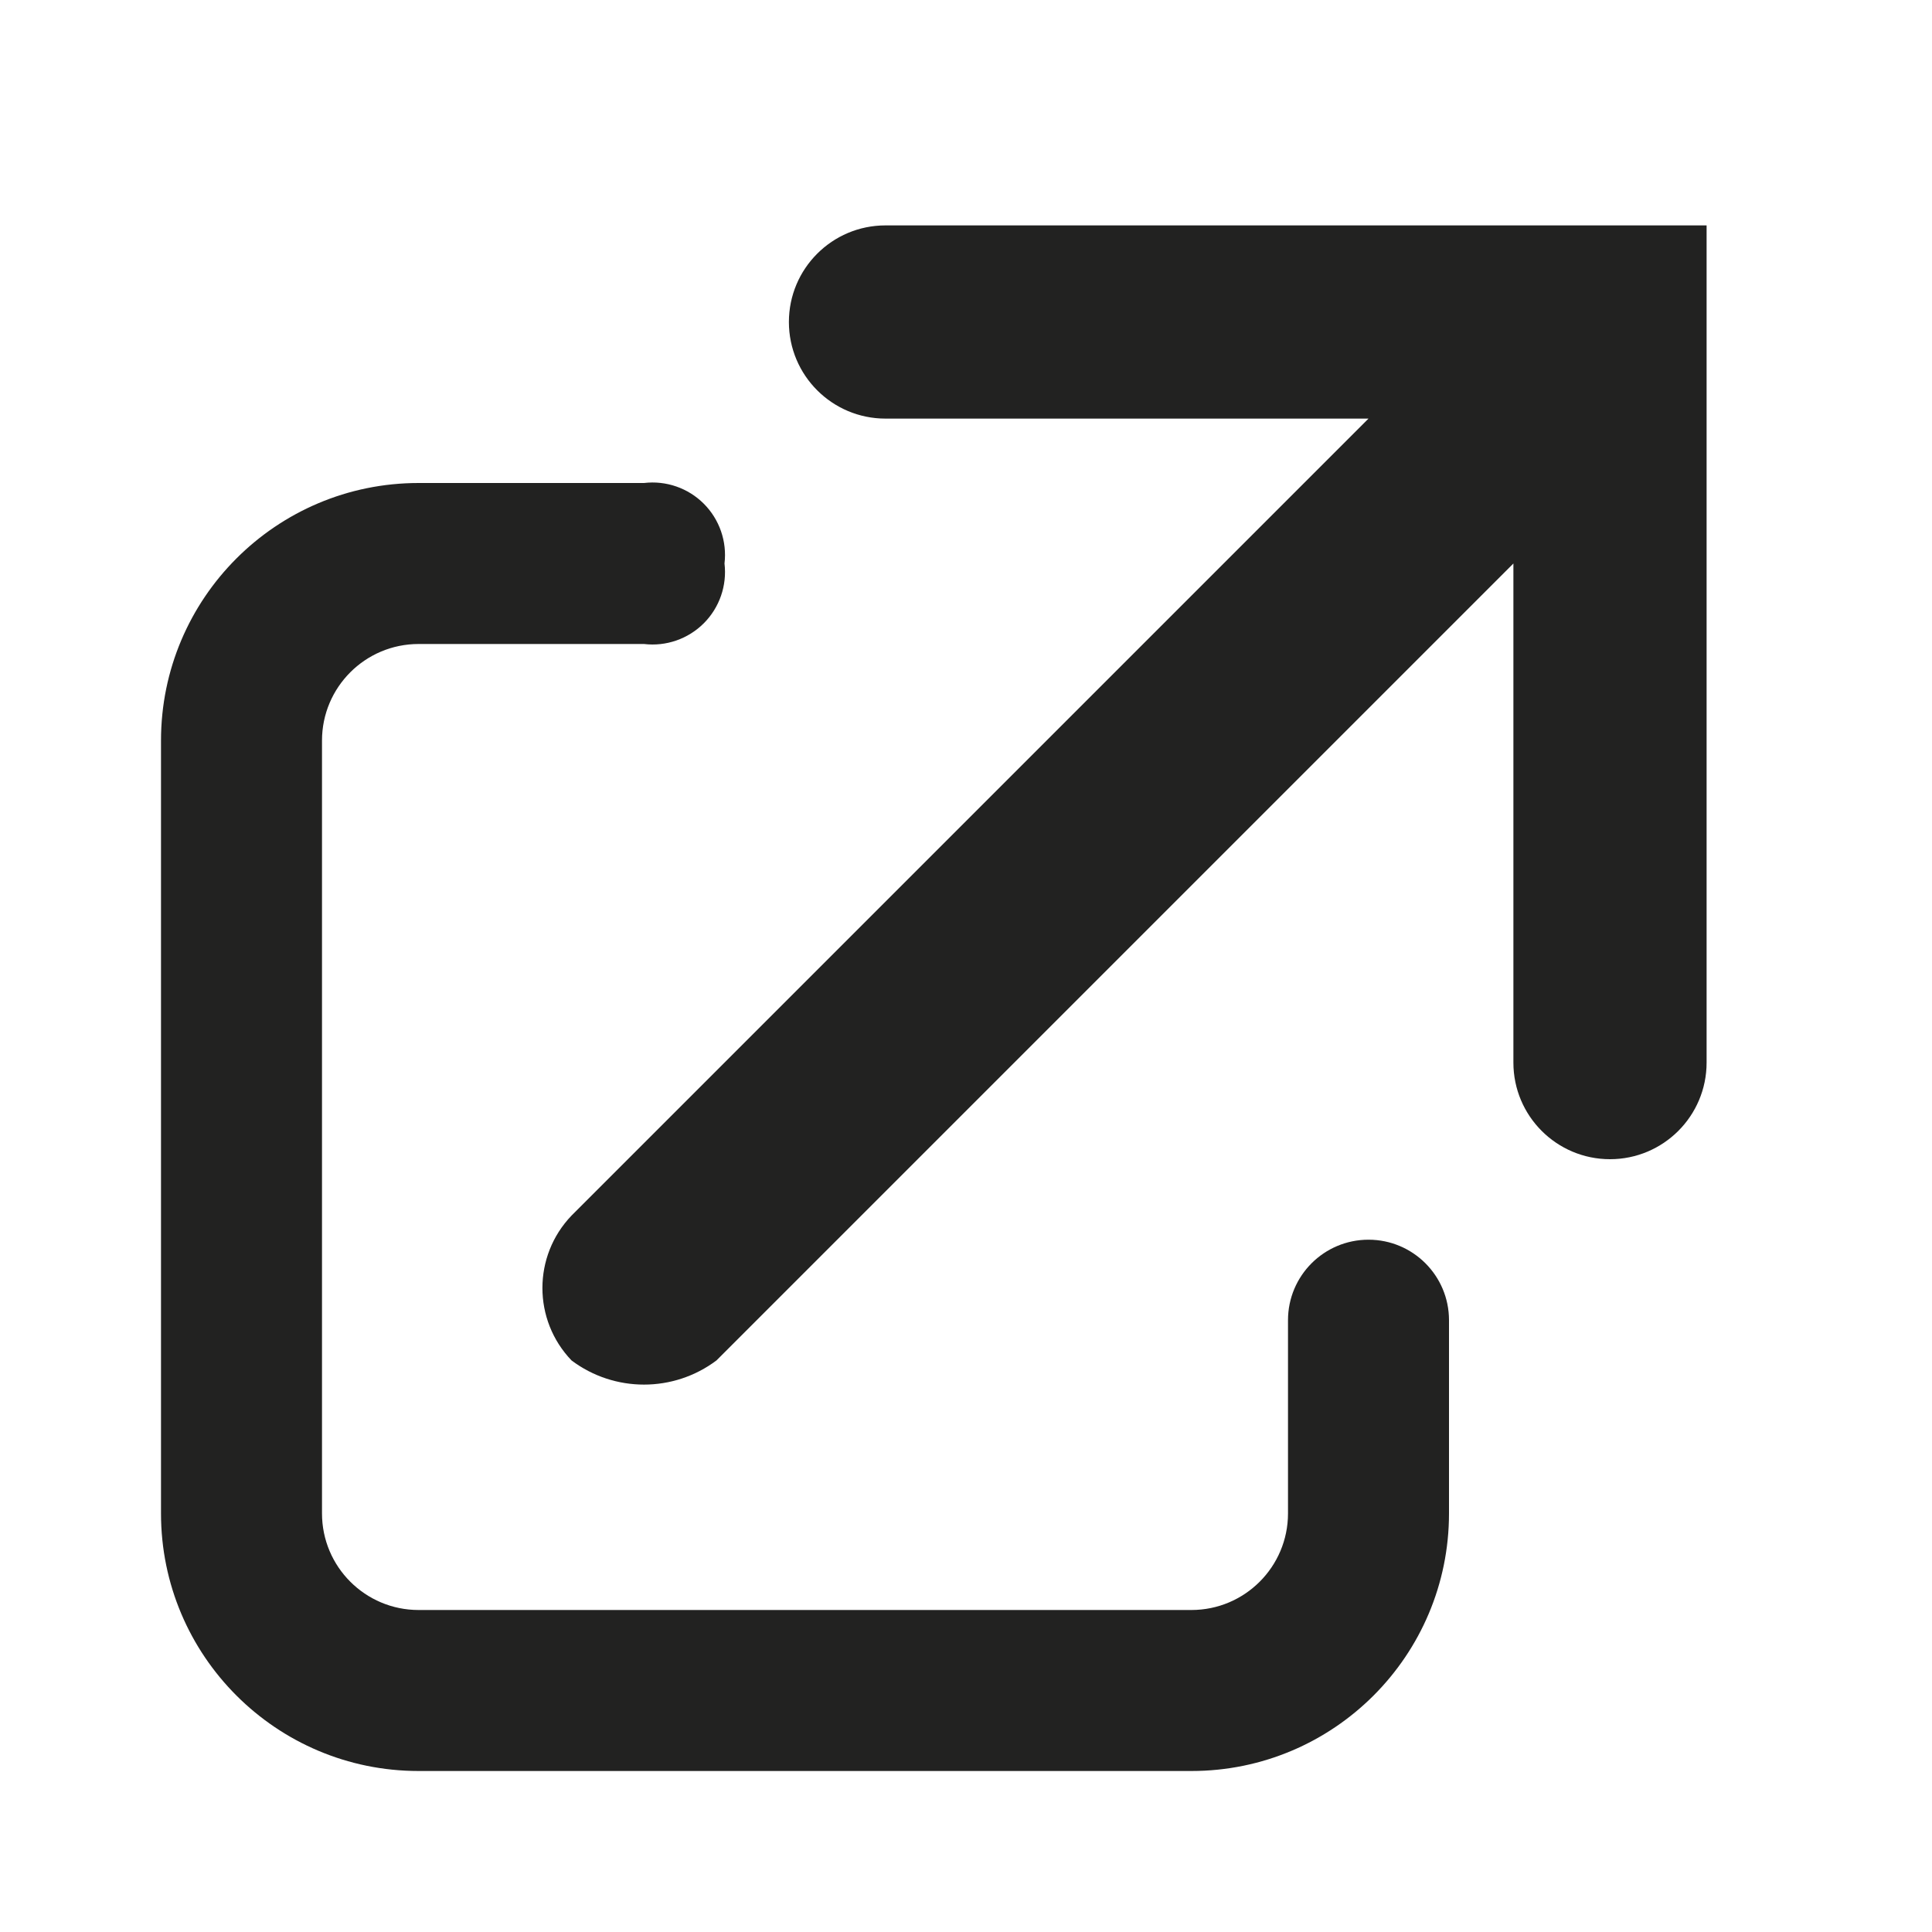
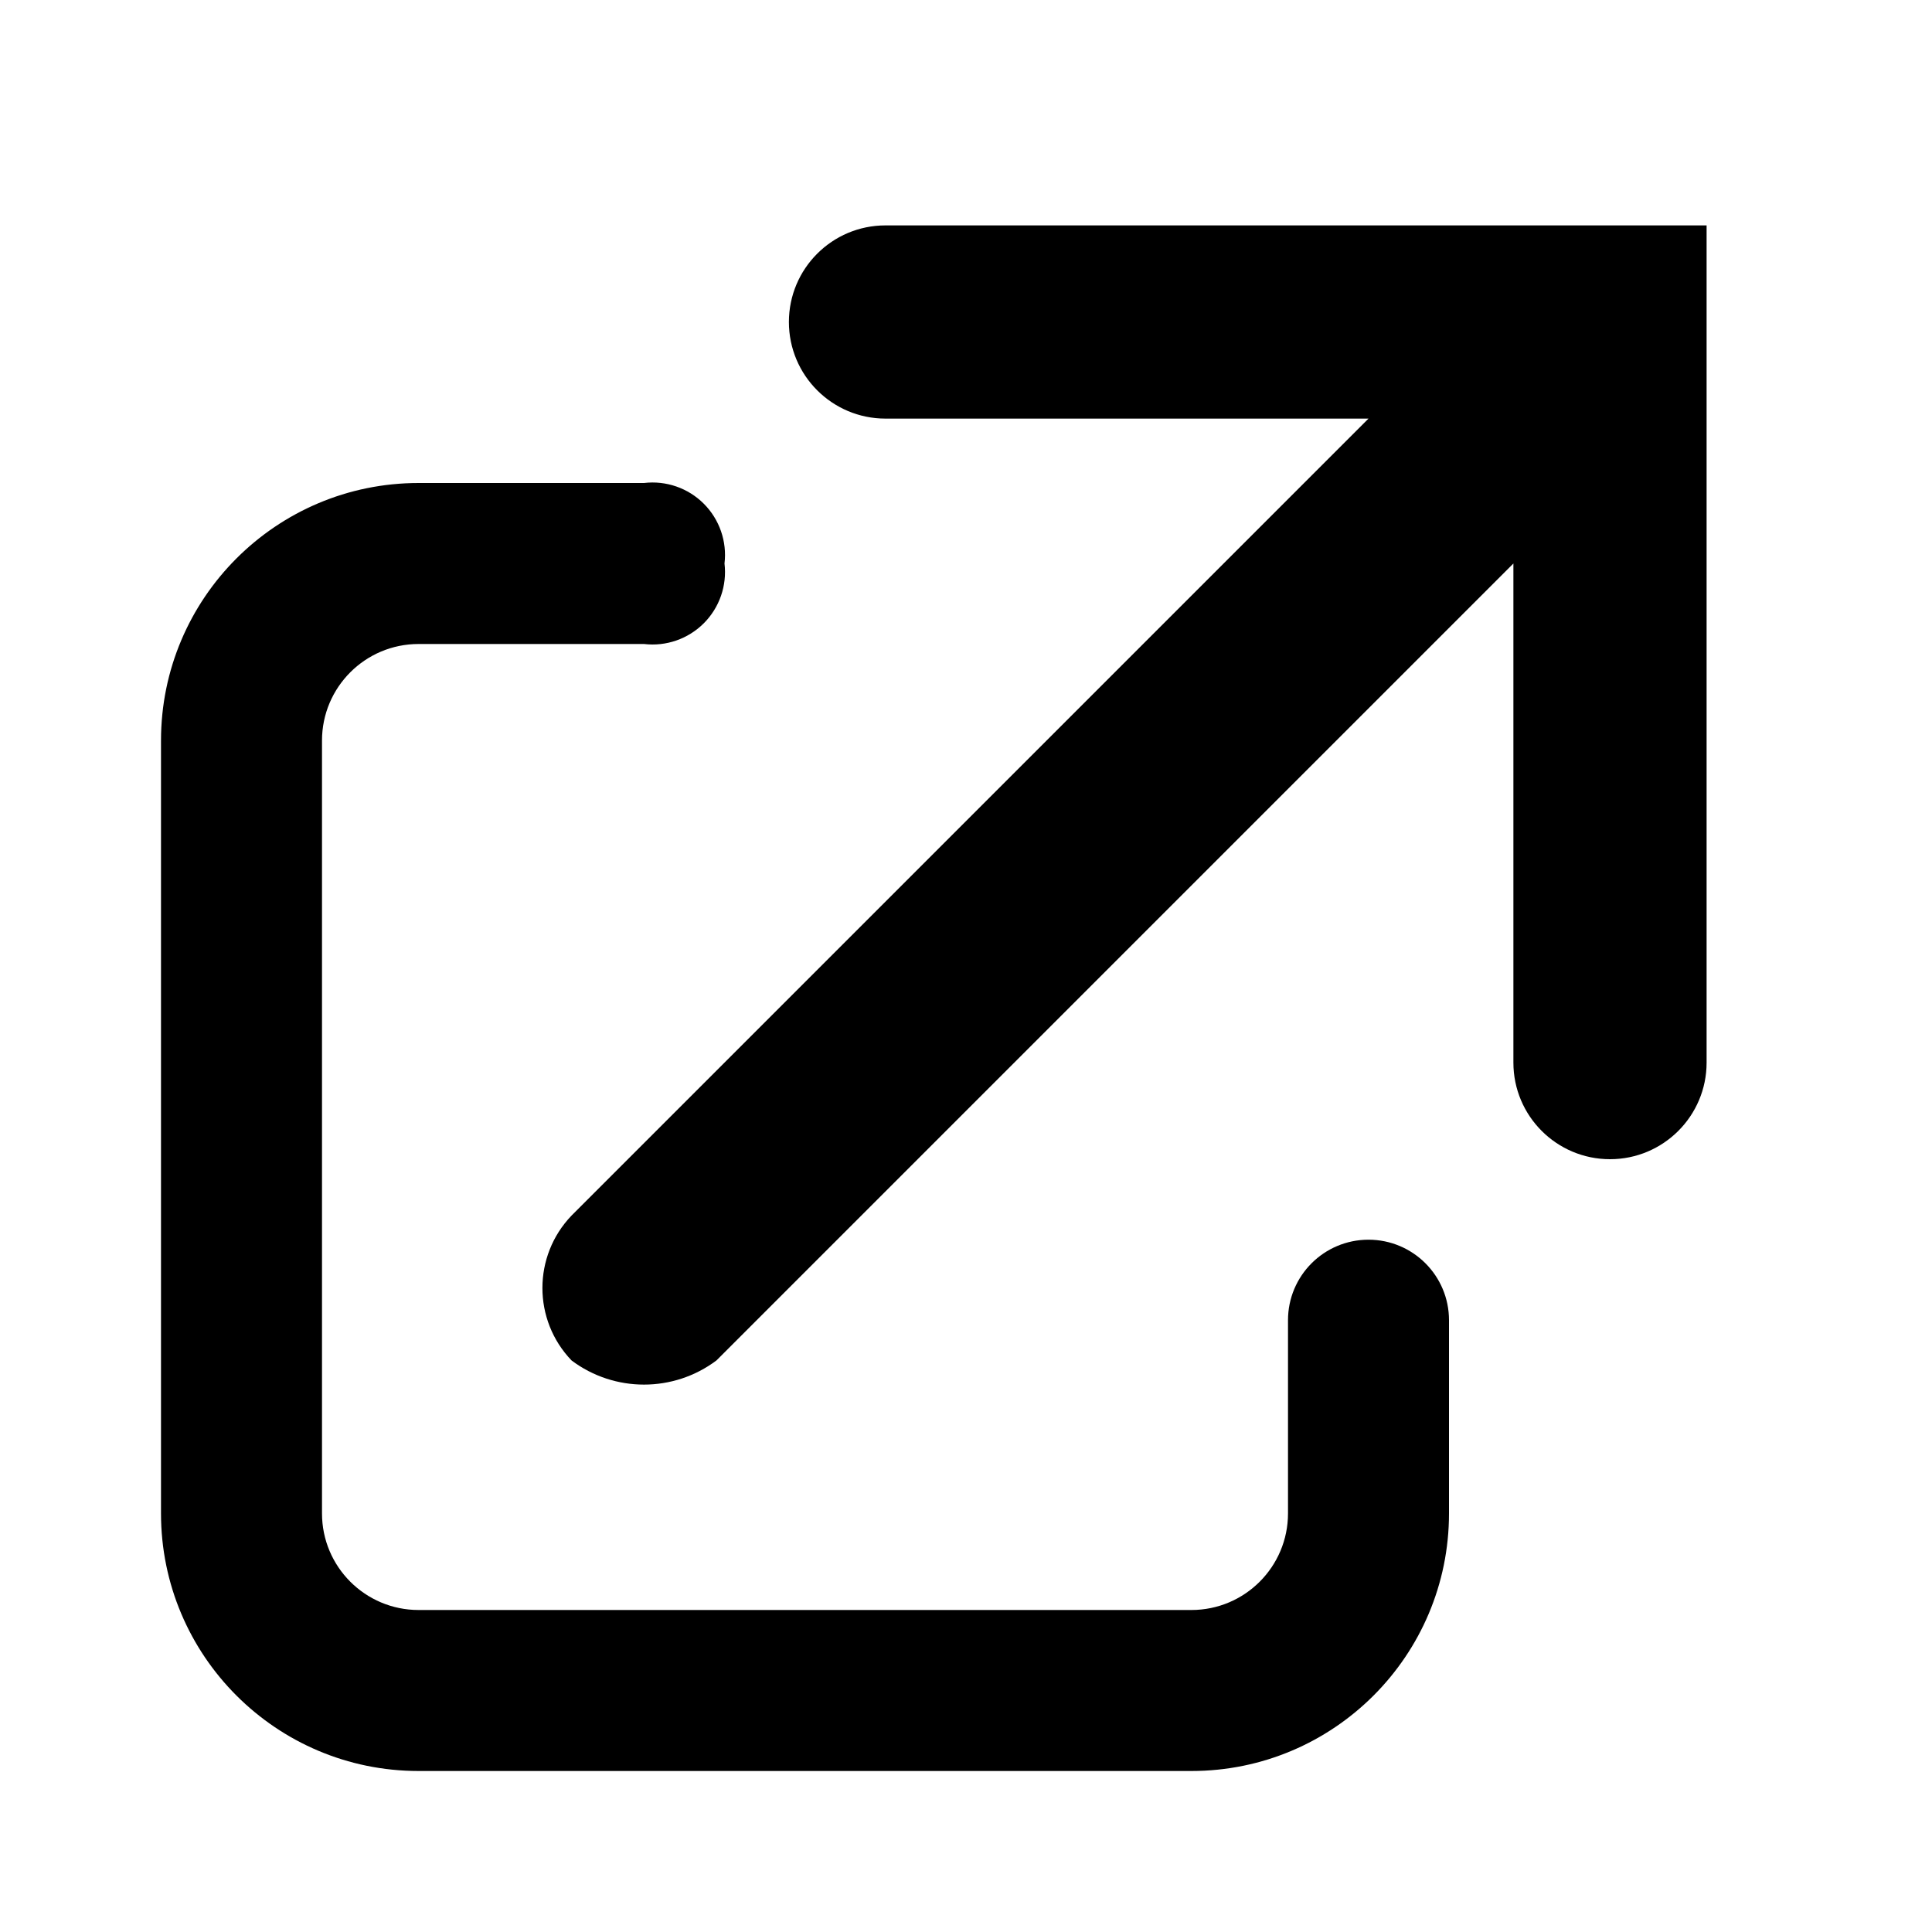
<svg xmlns="http://www.w3.org/2000/svg" viewBox="0 0 24 24">
-   <path d="M11 2.8A1.2 1.2 0 0 0 9.8 4 1.2 1.2 0 0 0 11 5.2h6l-9.9 9.9a1.3 1.3 0 0 0 0 1.8 1.5 1.5 0 0 0 1.8 0L18.8 7v6.2a1.2 1.2 0 0 0 2.4 0V2.8zm6 12.6a1 1 0 0 0-1 1v2.4a1.2 1.2 0 0 1-1.2 1.2H5.2A1.2 1.2 0 0 1 4 18.8V9.2A1.2 1.2 0 0 1 5.2 8H8a.9.9 0 0 0 1-1 .9.9 0 0 0-1-1H5.2A3.2 3.2 0 0 0 2 9.2v9.6A3.2 3.2 0 0 0 5.2 22h9.6a3.2 3.2 0 0 0 3.2-3.2v-2.4a1 1 0 0 0-1-1z" fill="#222221" />
+   <path d="M11 2.8A1.2 1.2 0 0 0 9.8 4 1.2 1.2 0 0 0 11 5.2h6l-9.9 9.9a1.3 1.3 0 0 0 0 1.8 1.5 1.5 0 0 0 1.8 0L18.8 7v6.2a1.2 1.2 0 0 0 2.4 0V2.8zm6 12.6a1 1 0 0 0-1 1v2.4a1.2 1.2 0 0 1-1.2 1.2H5.2A1.2 1.2 0 0 1 4 18.8V9.2A1.2 1.2 0 0 1 5.2 8H8a.9.9 0 0 0 1-1 .9.9 0 0 0-1-1H5.2A3.2 3.2 0 0 0 2 9.2v9.6A3.2 3.2 0 0 0 5.2 22h9.6a3.2 3.2 0 0 0 3.2-3.2v-2.4a1 1 0 0 0-1-1z" />
</svg>
